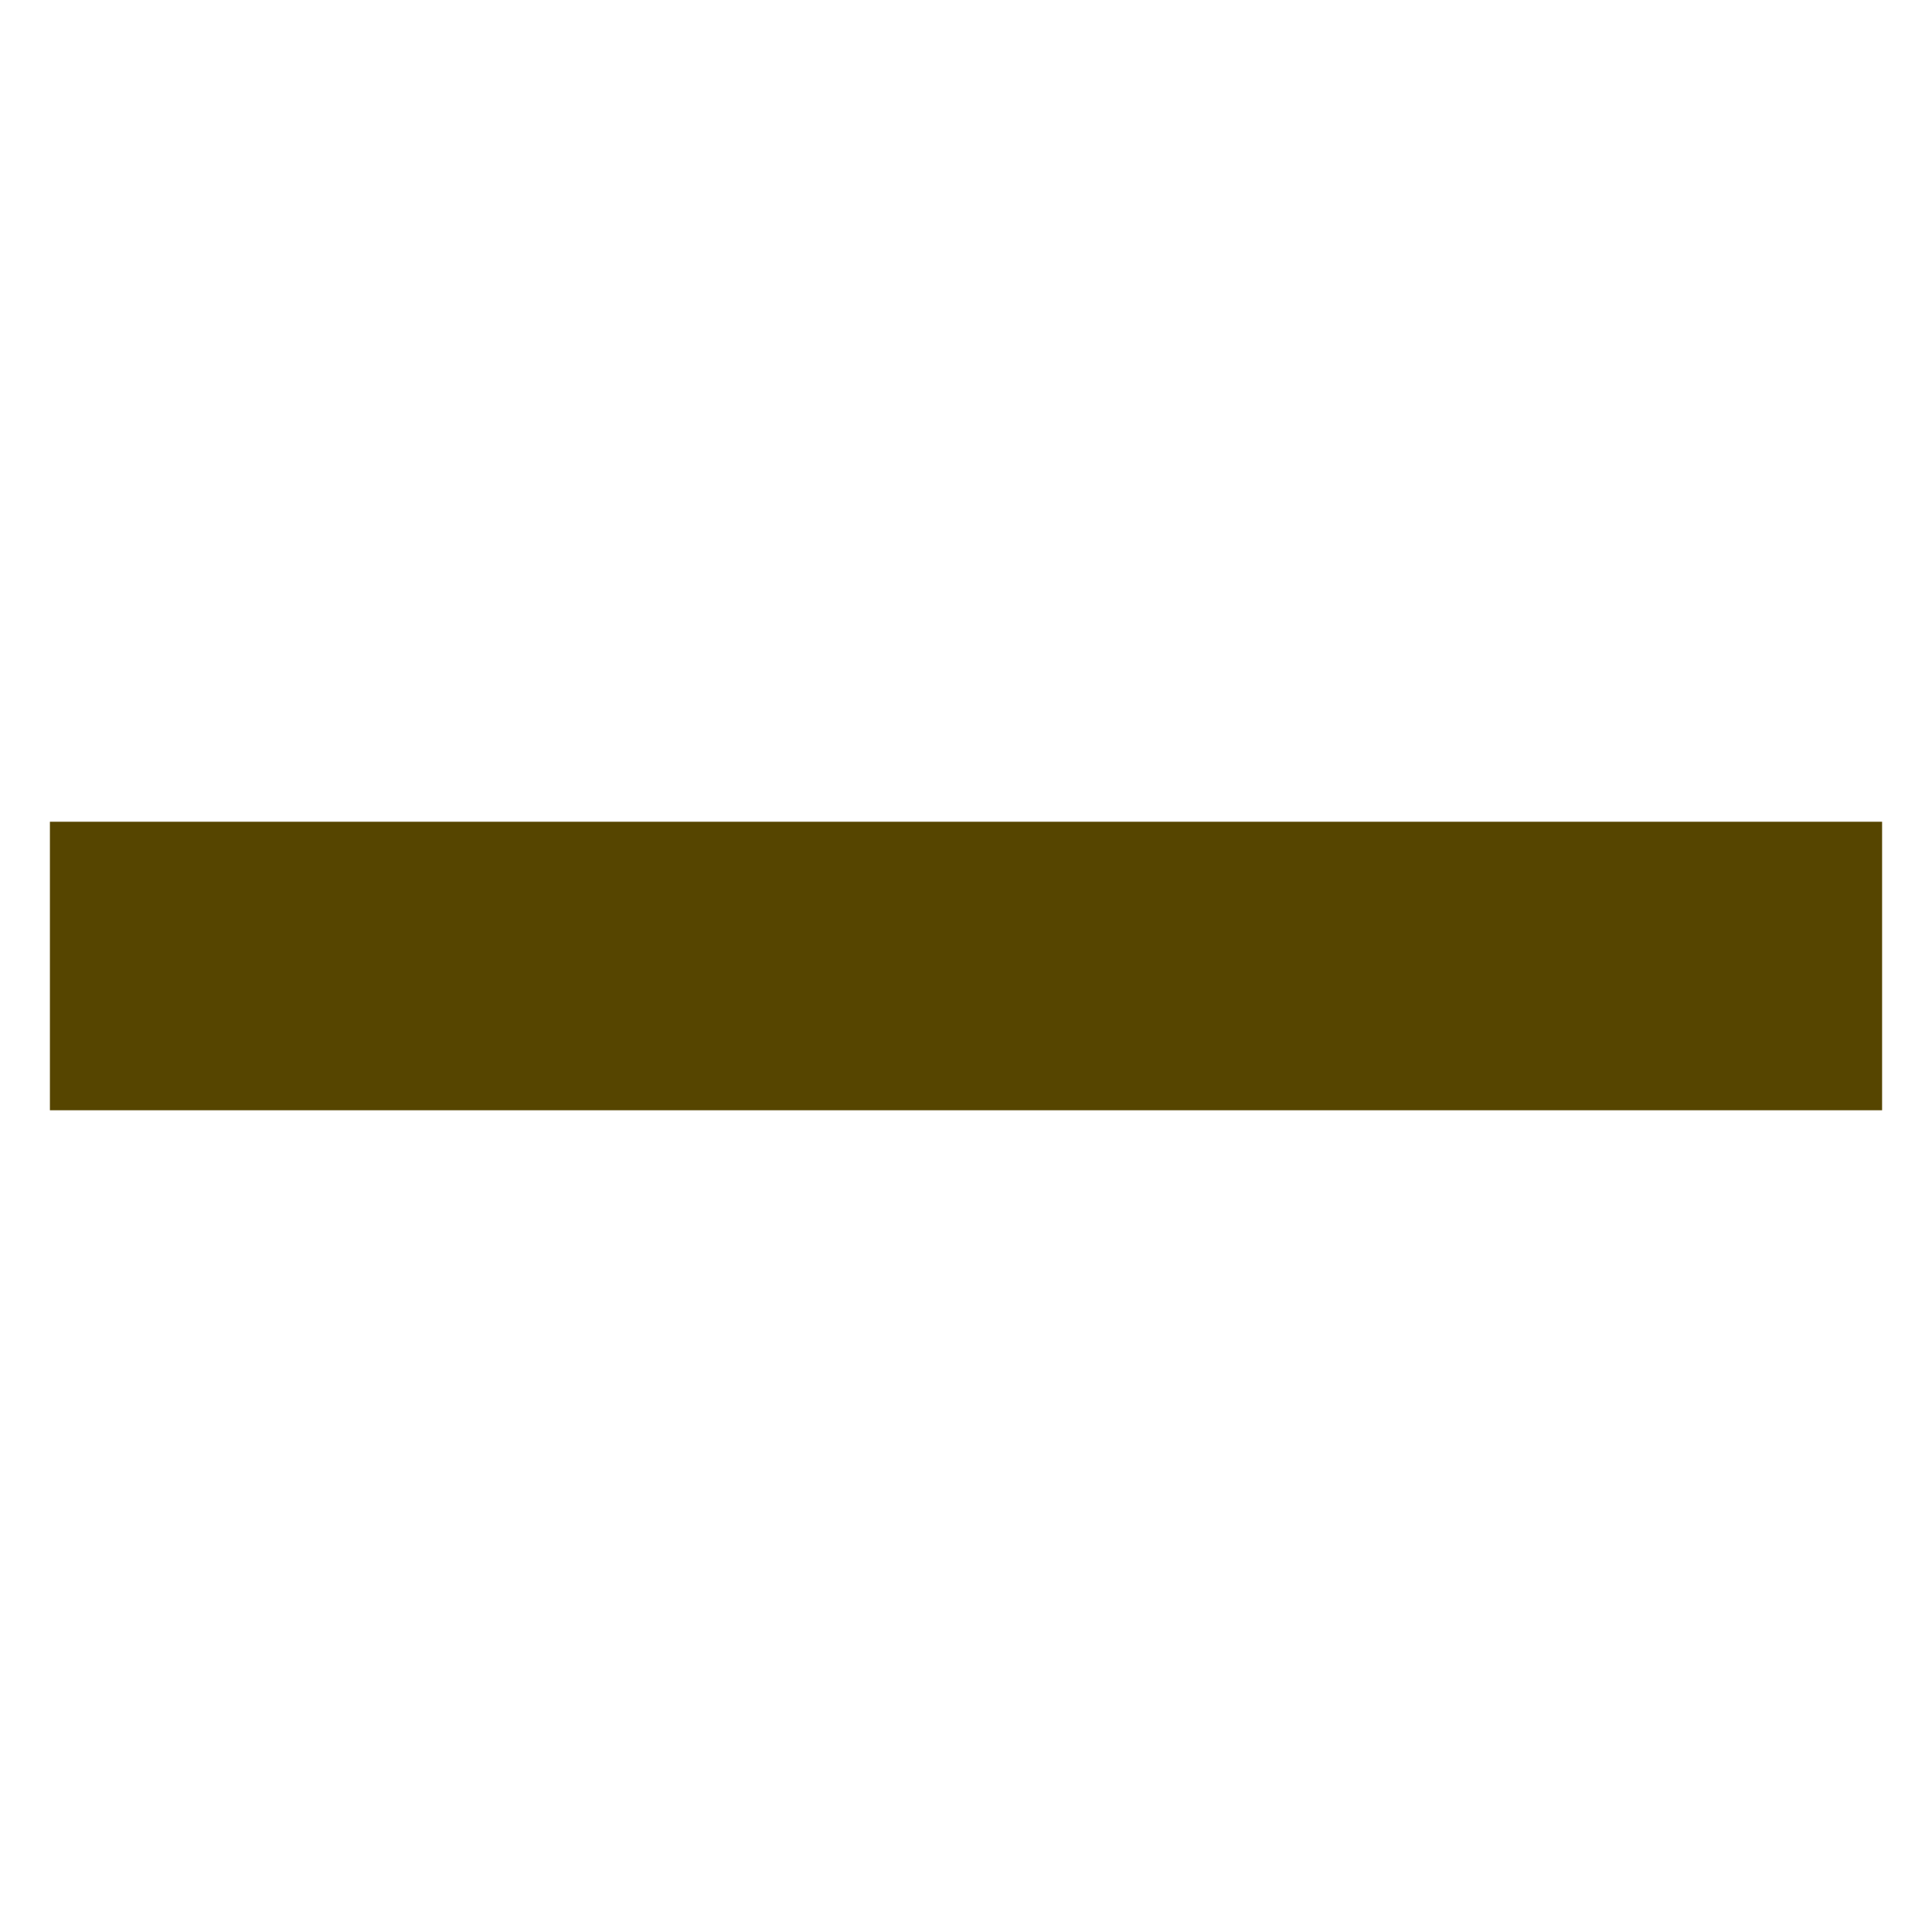
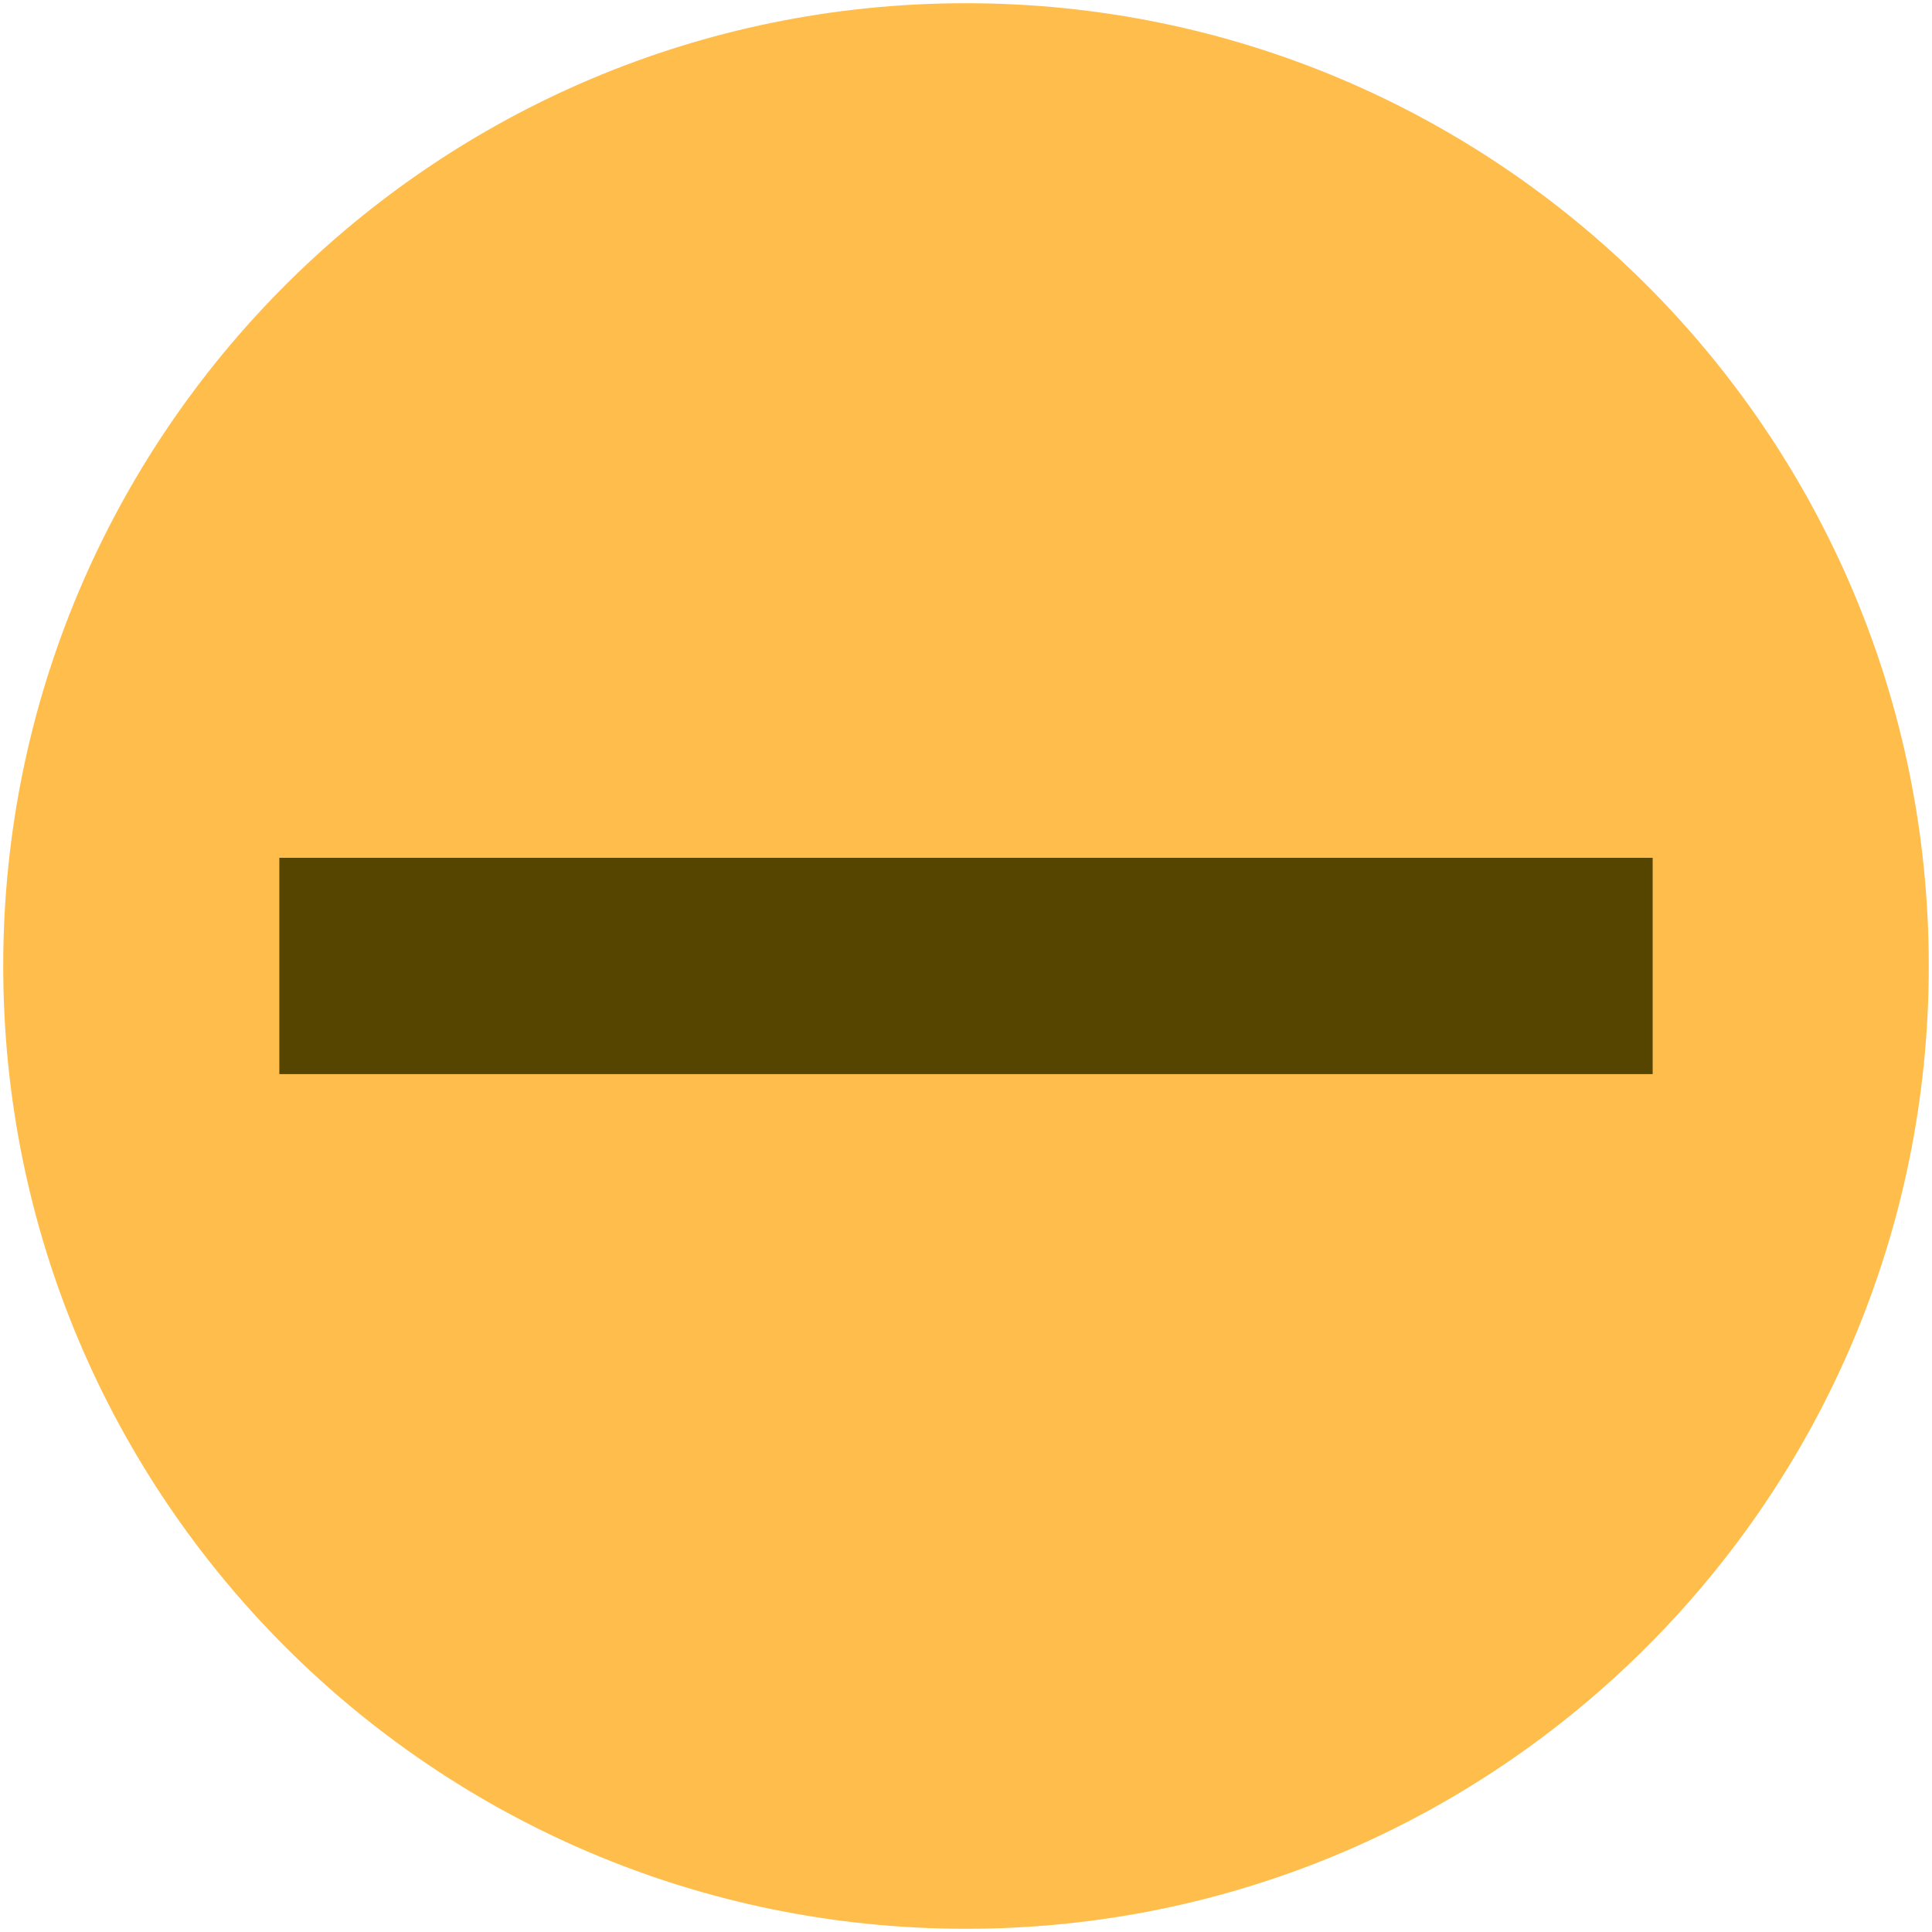
<svg xmlns="http://www.w3.org/2000/svg" height="48px" viewBox="0 0 24 24" width="48px" fill="#000000" version="1.1" id="svg23">
  <defs id="defs27" />
+   <circle style="fill:#ffbd4c;fill-opacity:1;stroke-width:2.542;stroke-miterlimit:4;stroke-dasharray:none" id="path1225" cx="12" cy="12" r="11.96" />
  <path d="M0 0h24v24H0V0z" fill="none" id="path19" />
-   <path d="M 23.38,13.792 H 0.62 v -3.584 h 22.76 z" id="path21" style="stroke-width:1.707;fill:#564500;fill-opacity:1" />
+   <path d="M 20.53,13.343 H 3.47 v -2.687 h 17.06 z" id="path21" style="fill:#564500;fill-opacity:1;stroke-width:1.279" />
</svg>
